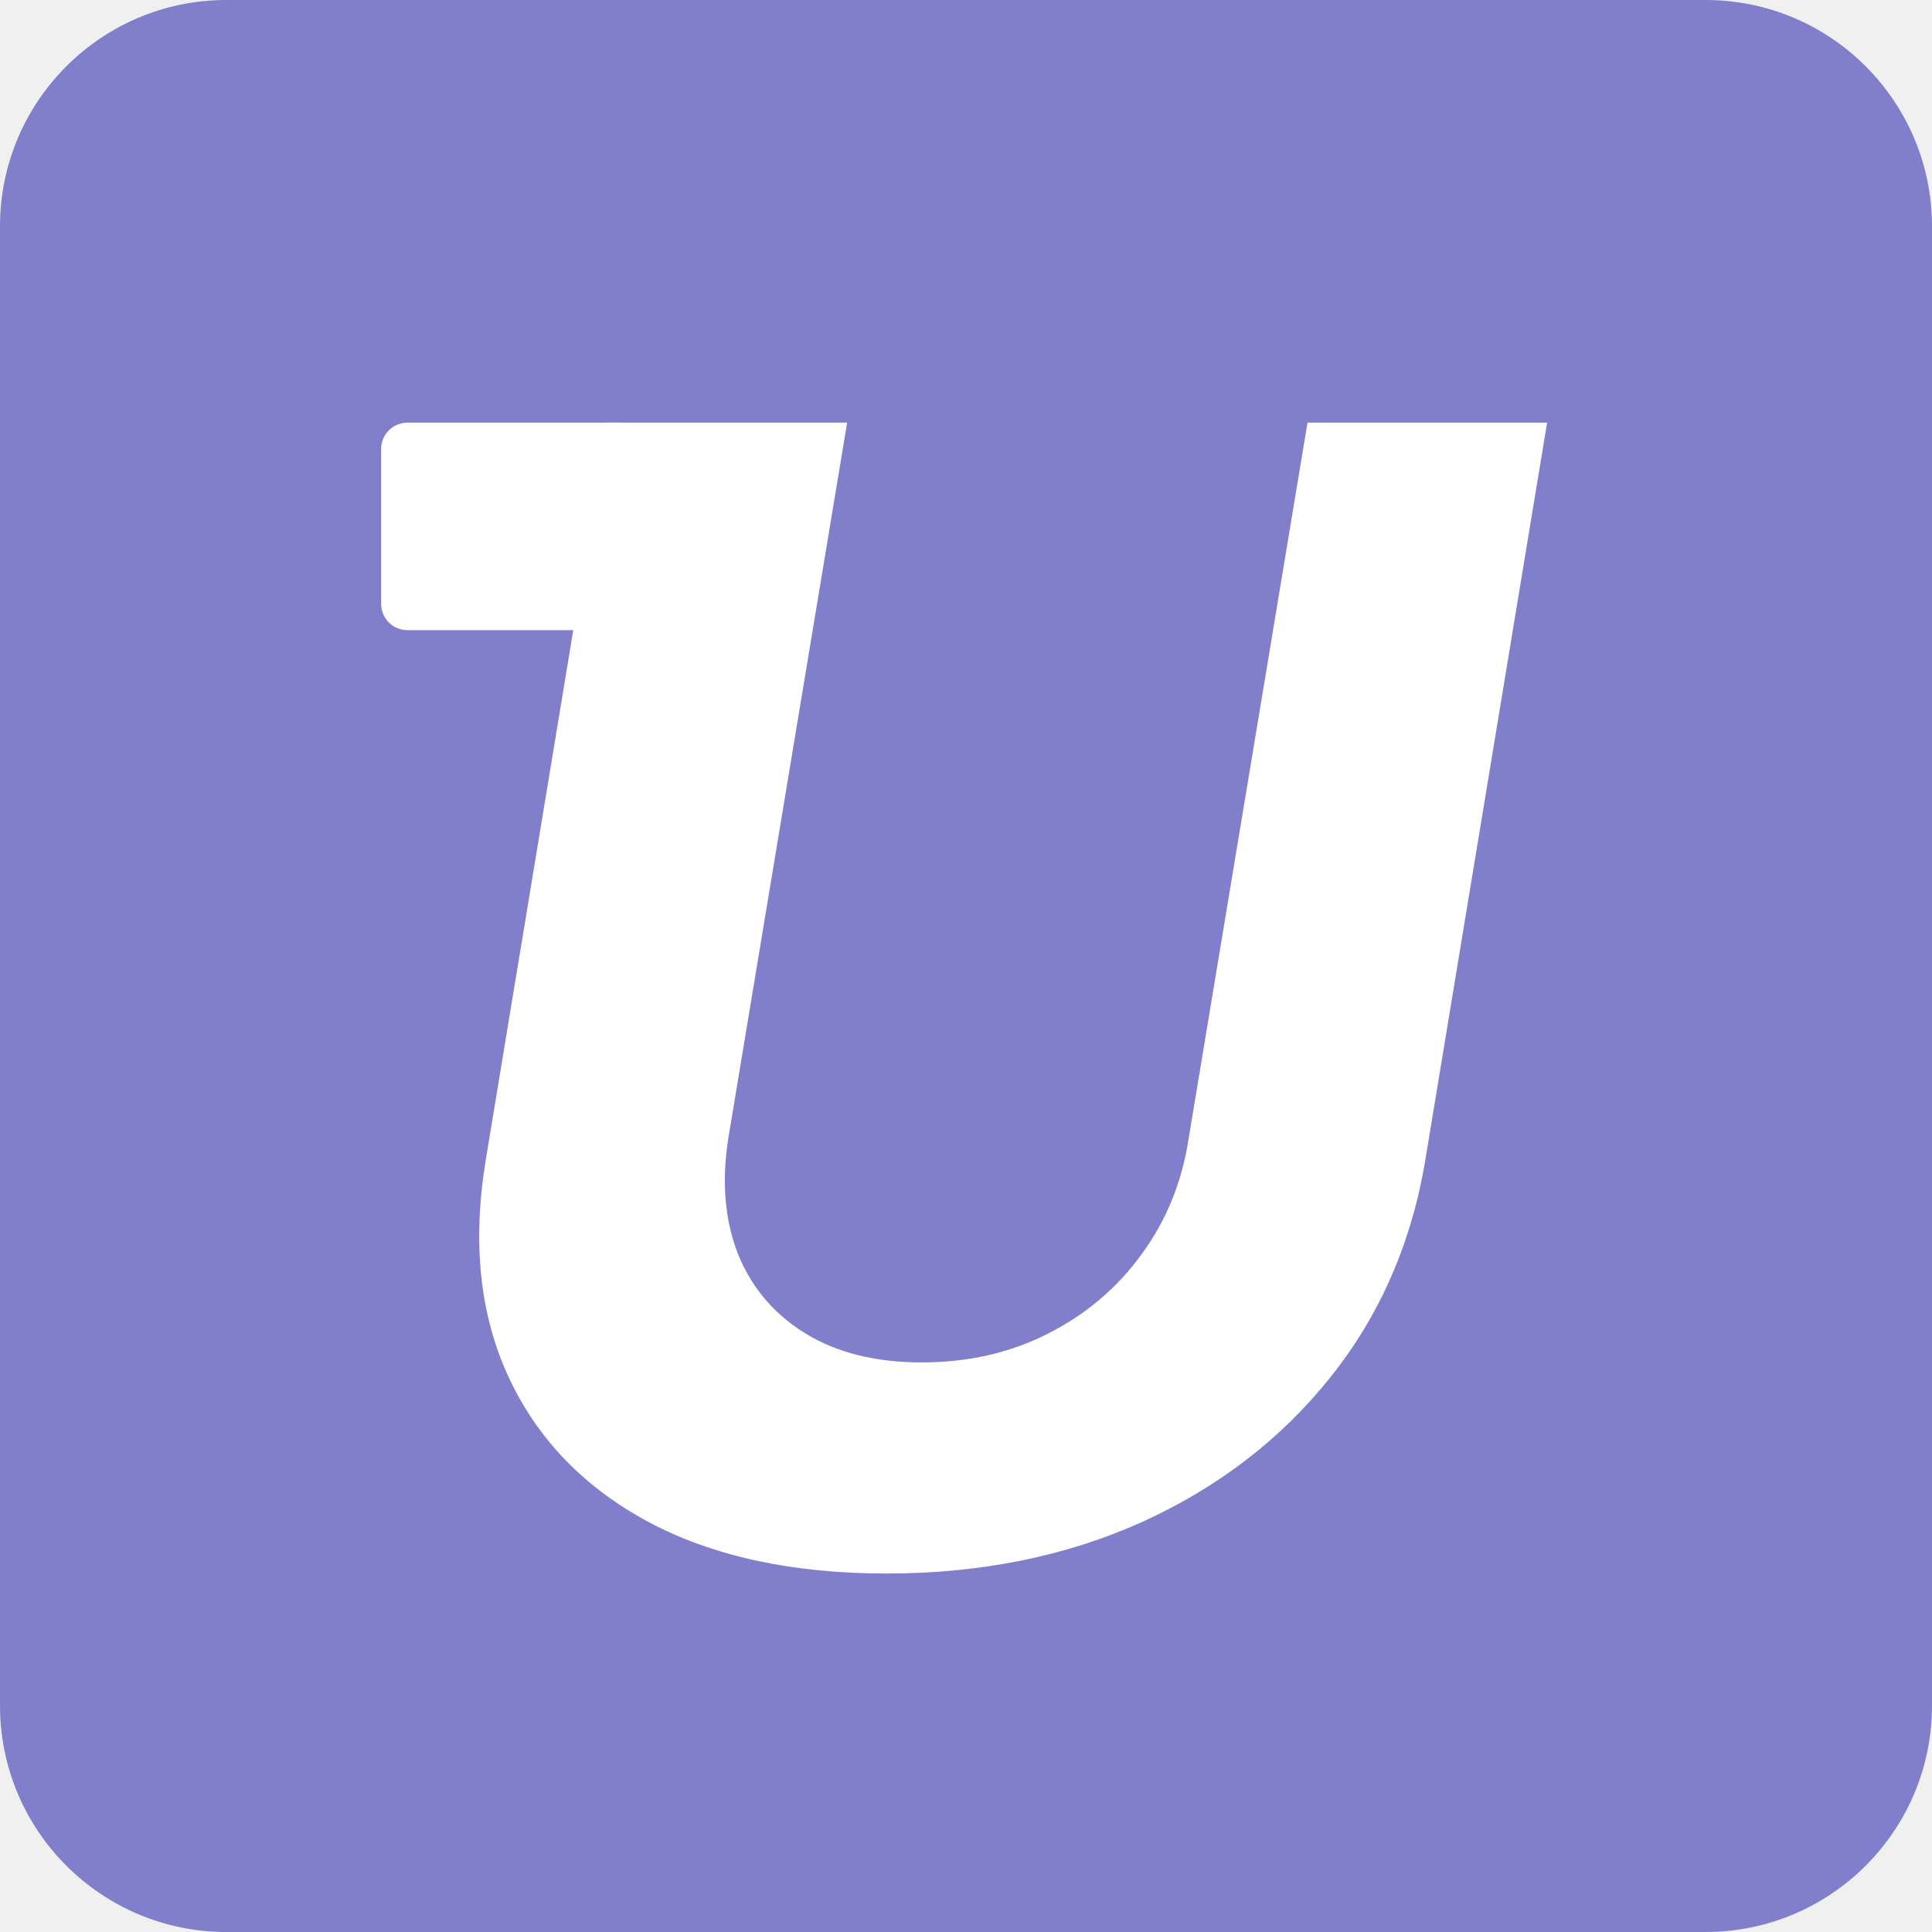
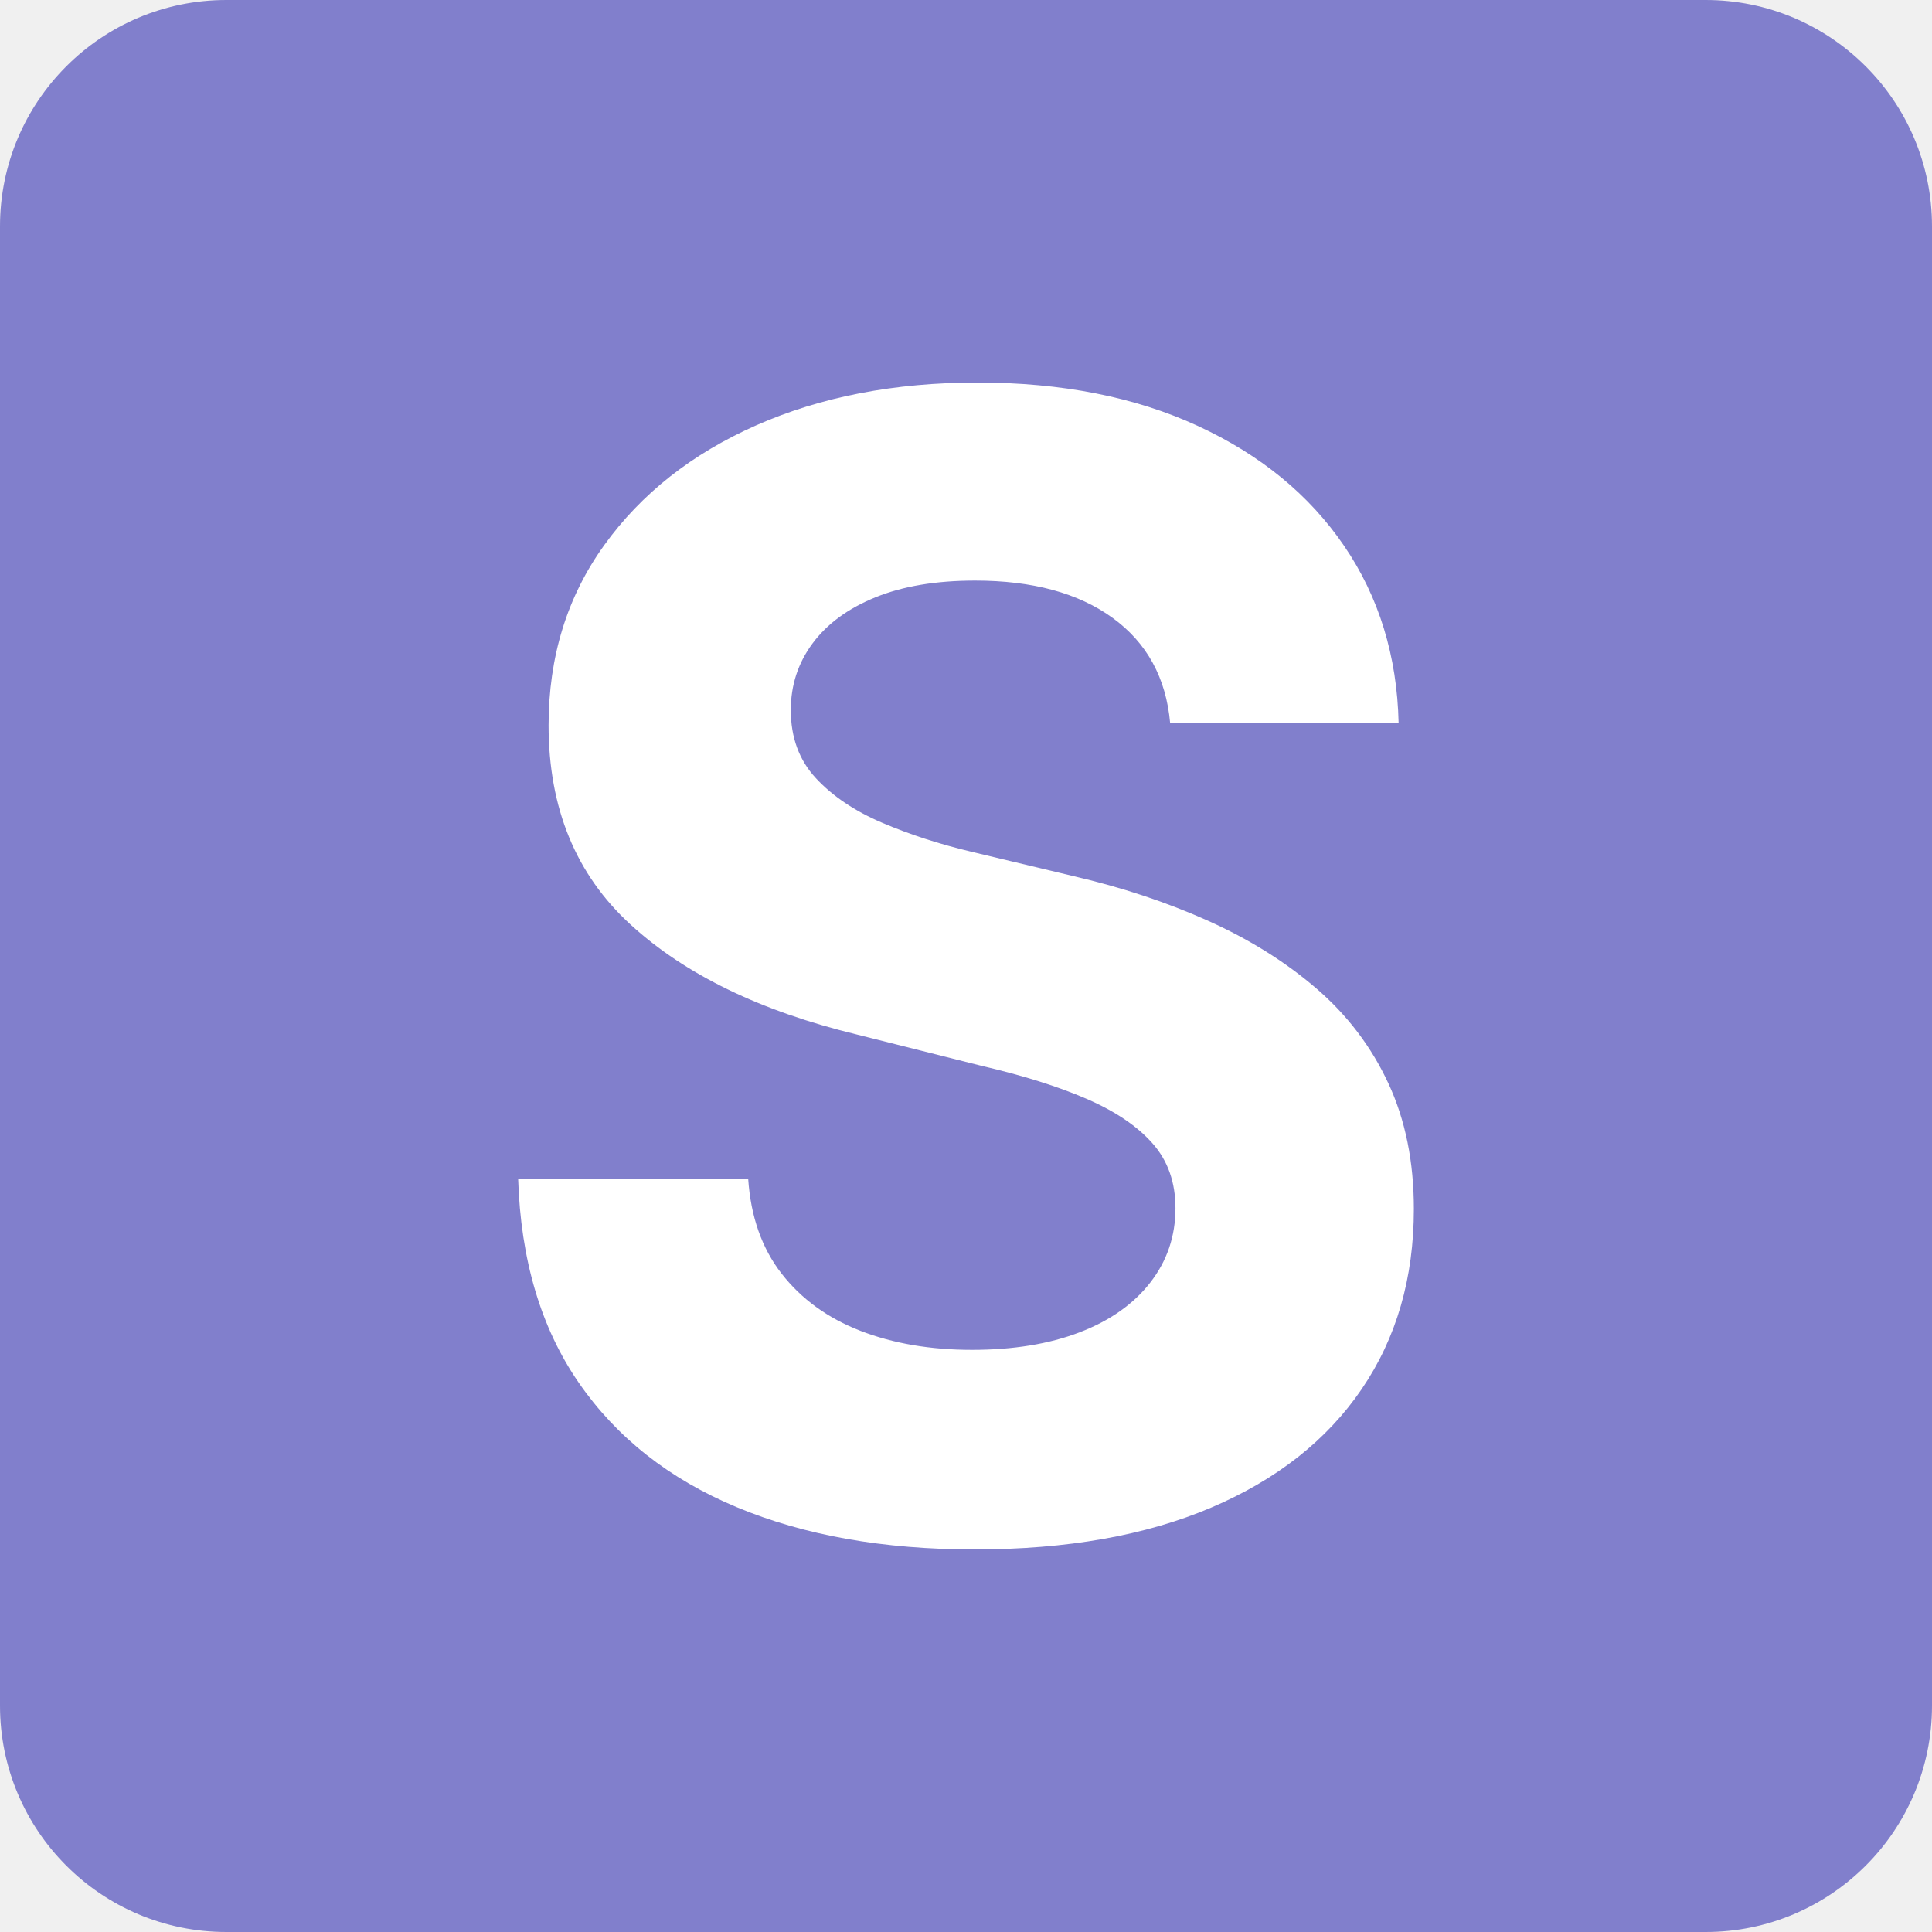
<svg xmlns="http://www.w3.org/2000/svg" width="512" height="512" viewBox="0 0 512 512" fill="none">
-   <g clip-path="url(#clip0_2105_62)">
-     <path d="M452 0H60C26.863 0 0 26.863 0 60V452C0 485.137 26.863 512 60 512H452C485.137 512 512 485.137 512 452V60C512 26.863 485.137 0 452 0Z" fill="#817FCC" />
-     <path d="M346.505 112H410L377.739 307.306C374.122 329.235 365.764 348.423 352.664 364.87C339.564 381.316 322.896 394.141 302.66 403.343C282.424 412.448 259.841 417 234.913 417C209.984 417 188.966 412.448 171.858 403.343C154.75 394.141 142.383 381.316 134.758 364.87C127.133 348.423 125.129 329.235 128.746 307.306L161.006 112H224.501L192.974 301.872C191.214 313.326 192.094 323.508 195.613 332.416C199.23 341.325 205.194 348.325 213.503 353.416C221.813 358.506 232.078 361.052 244.297 361.052C256.615 361.052 267.76 358.506 277.731 353.416C287.801 348.325 296.061 341.325 302.513 332.416C309.063 323.508 313.218 313.326 314.978 301.872L346.505 112Z" fill="white" />
-     <path d="M101 119C101 115.134 104.134 112 108 112H164C167.866 112 171 115.134 171 119V160C171 163.866 167.866 167 164 167H108C104.134 167 101 163.866 101 160V119Z" fill="white" />
-   </g>
-   <defs>
-     <clipPath id="clip0_2105_62">
-       <rect width="512" height="512" fill="white" />
-     </clipPath>
-   </defs>
+   <path d="M452 0H60C26.863 0 0 26.863 0 60V452C0 485.137 26.863 512 60 512H452C485.137 512 512 485.137 512 452V60C512 26.863 485.137 0 452 0Z" fill="#817FCC" />
+   <path d="M258.22 410.62Q222.09 410.62 195.24 399.42Q168.4 388.21 153.36 366.41Q138.32 344.61 137.31 312.32L198.27 312.32Q199.28 327.46 207.15 337.55Q215.02 347.64 228.04 352.69Q241.06 357.73 257.61 357.73Q273.96 357.73 286.08 353.09Q298.19 348.45 304.85 339.87Q311.51 331.29 311.51 320.19Q311.51 309.89 305.45 303.03Q299.4 296.17 287.99 291.22Q276.59 286.28 260.04 282.44L227.14 274.17Q188.78 264.88 167.08 245Q145.38 225.12 145.38 192.21Q145.38 164.96 160.12 144.48Q174.86 123.99 200.49 112.68Q226.13 101.38 259.03 101.38Q292.54 101.38 317.46 112.89Q342.39 124.39 356.22 144.68Q370.05 164.96 370.65 191.61L310.1 191.61Q308.48 173.64 294.86 163.75Q281.23 153.86 258.42 153.86Q242.88 153.86 231.98 158.3Q221.08 162.74 215.33 170.52Q209.57 178.29 209.57 188.18Q209.57 199.08 216.23 206.24Q222.9 213.41 233.8 218.05Q244.7 222.69 257.41 225.72L284.46 232.18Q303.64 236.62 320.09 243.99Q336.54 251.36 348.85 261.95Q361.17 272.55 367.93 287.09Q374.69 301.62 374.69 320.39Q374.69 347.84 360.86 368.13Q347.04 388.42 321 399.52Q294.96 410.62 258.22 410.62Z" fill="white" />
</svg>
